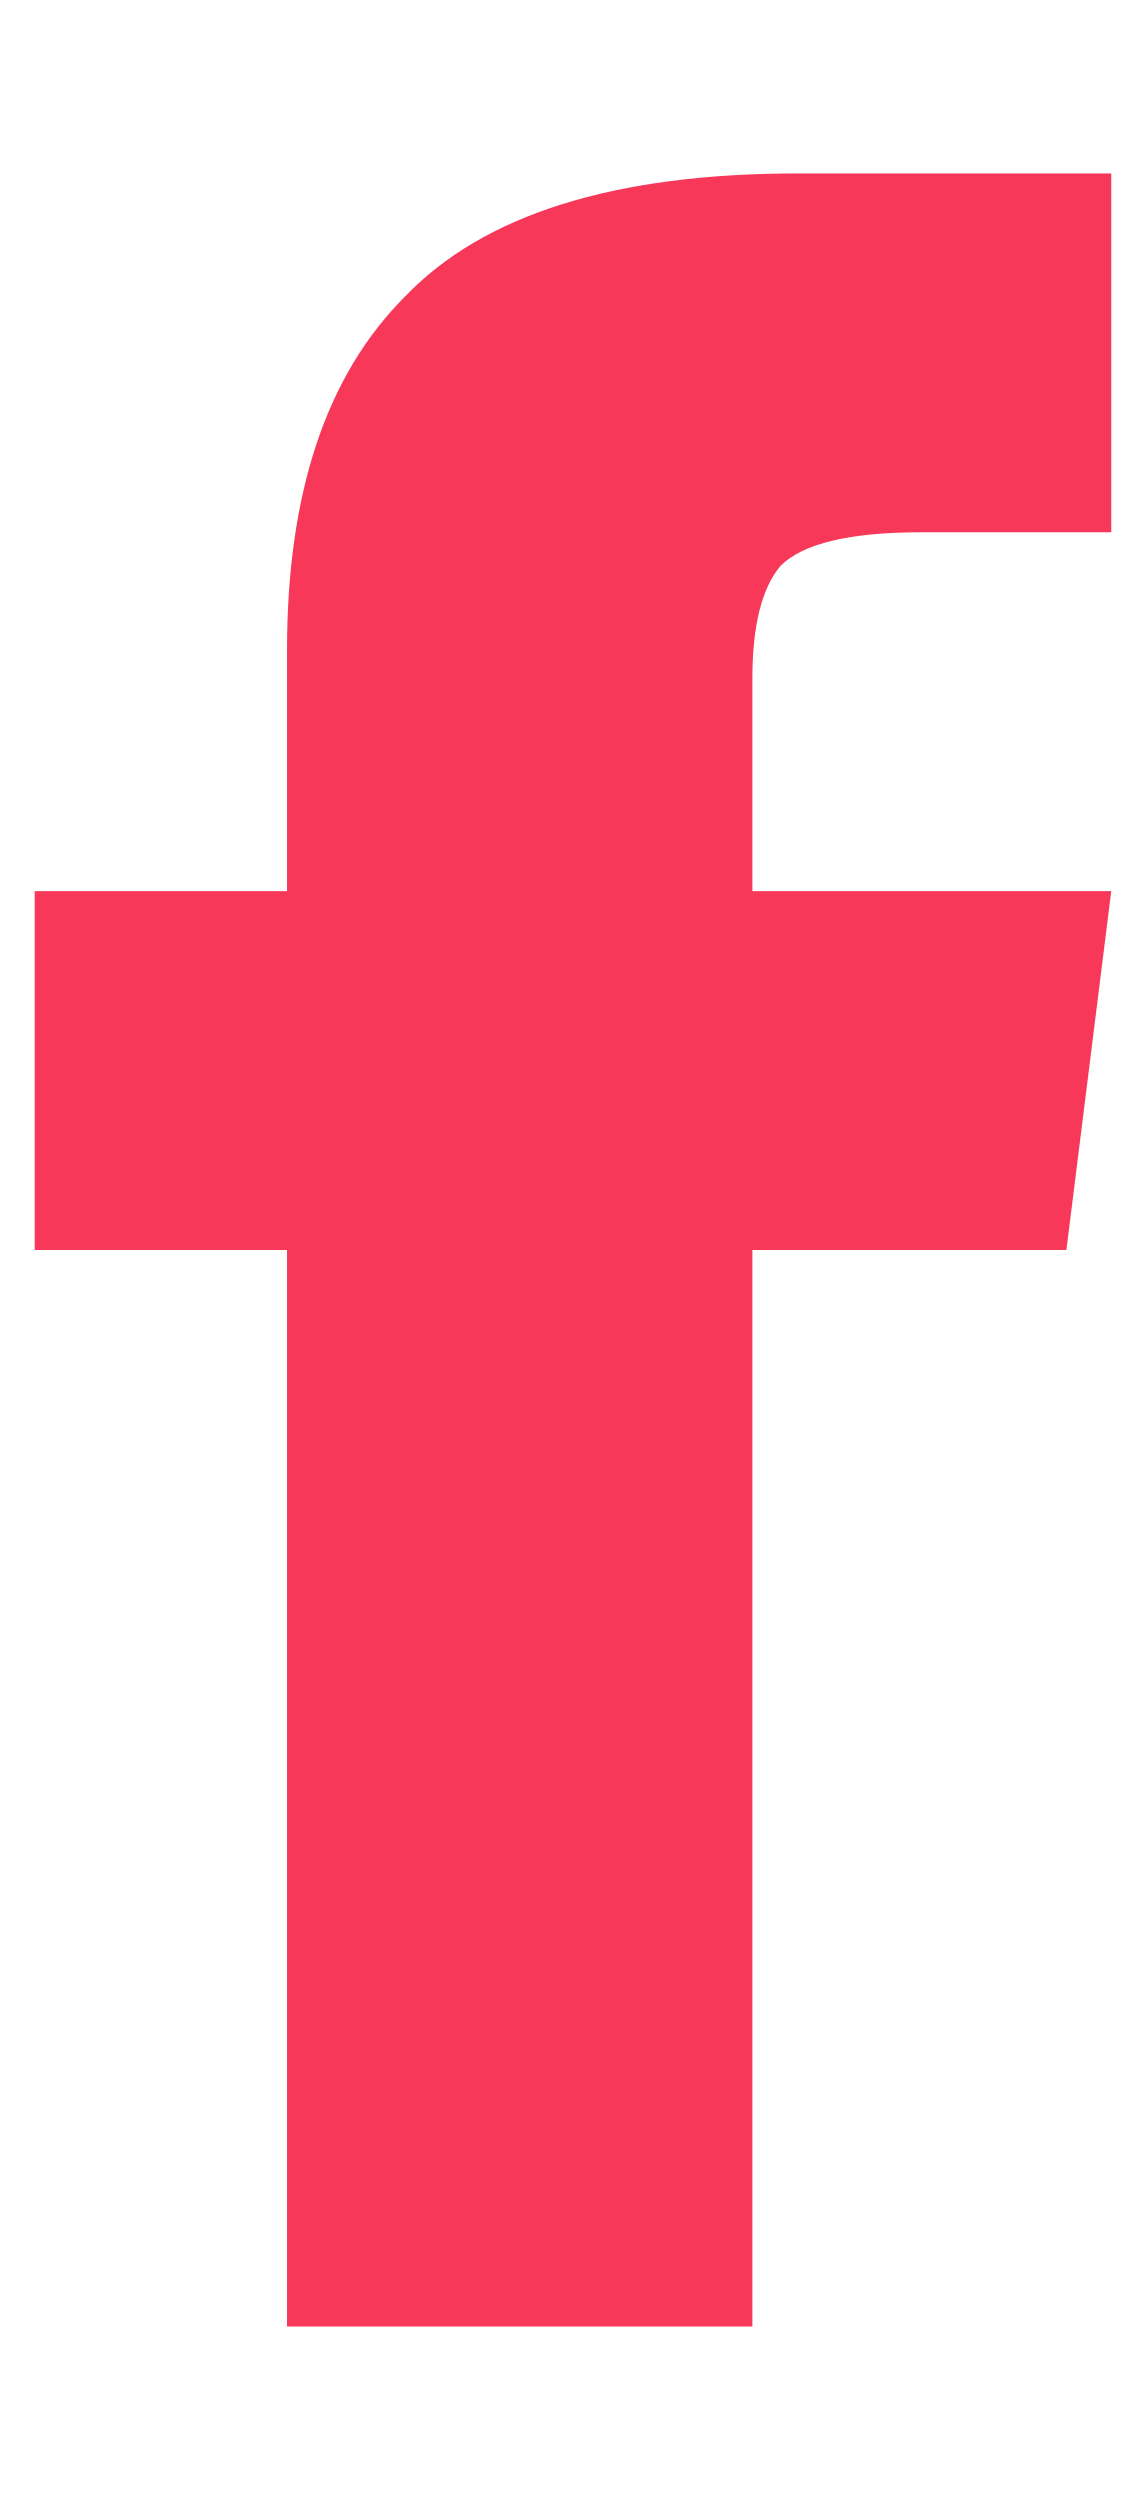
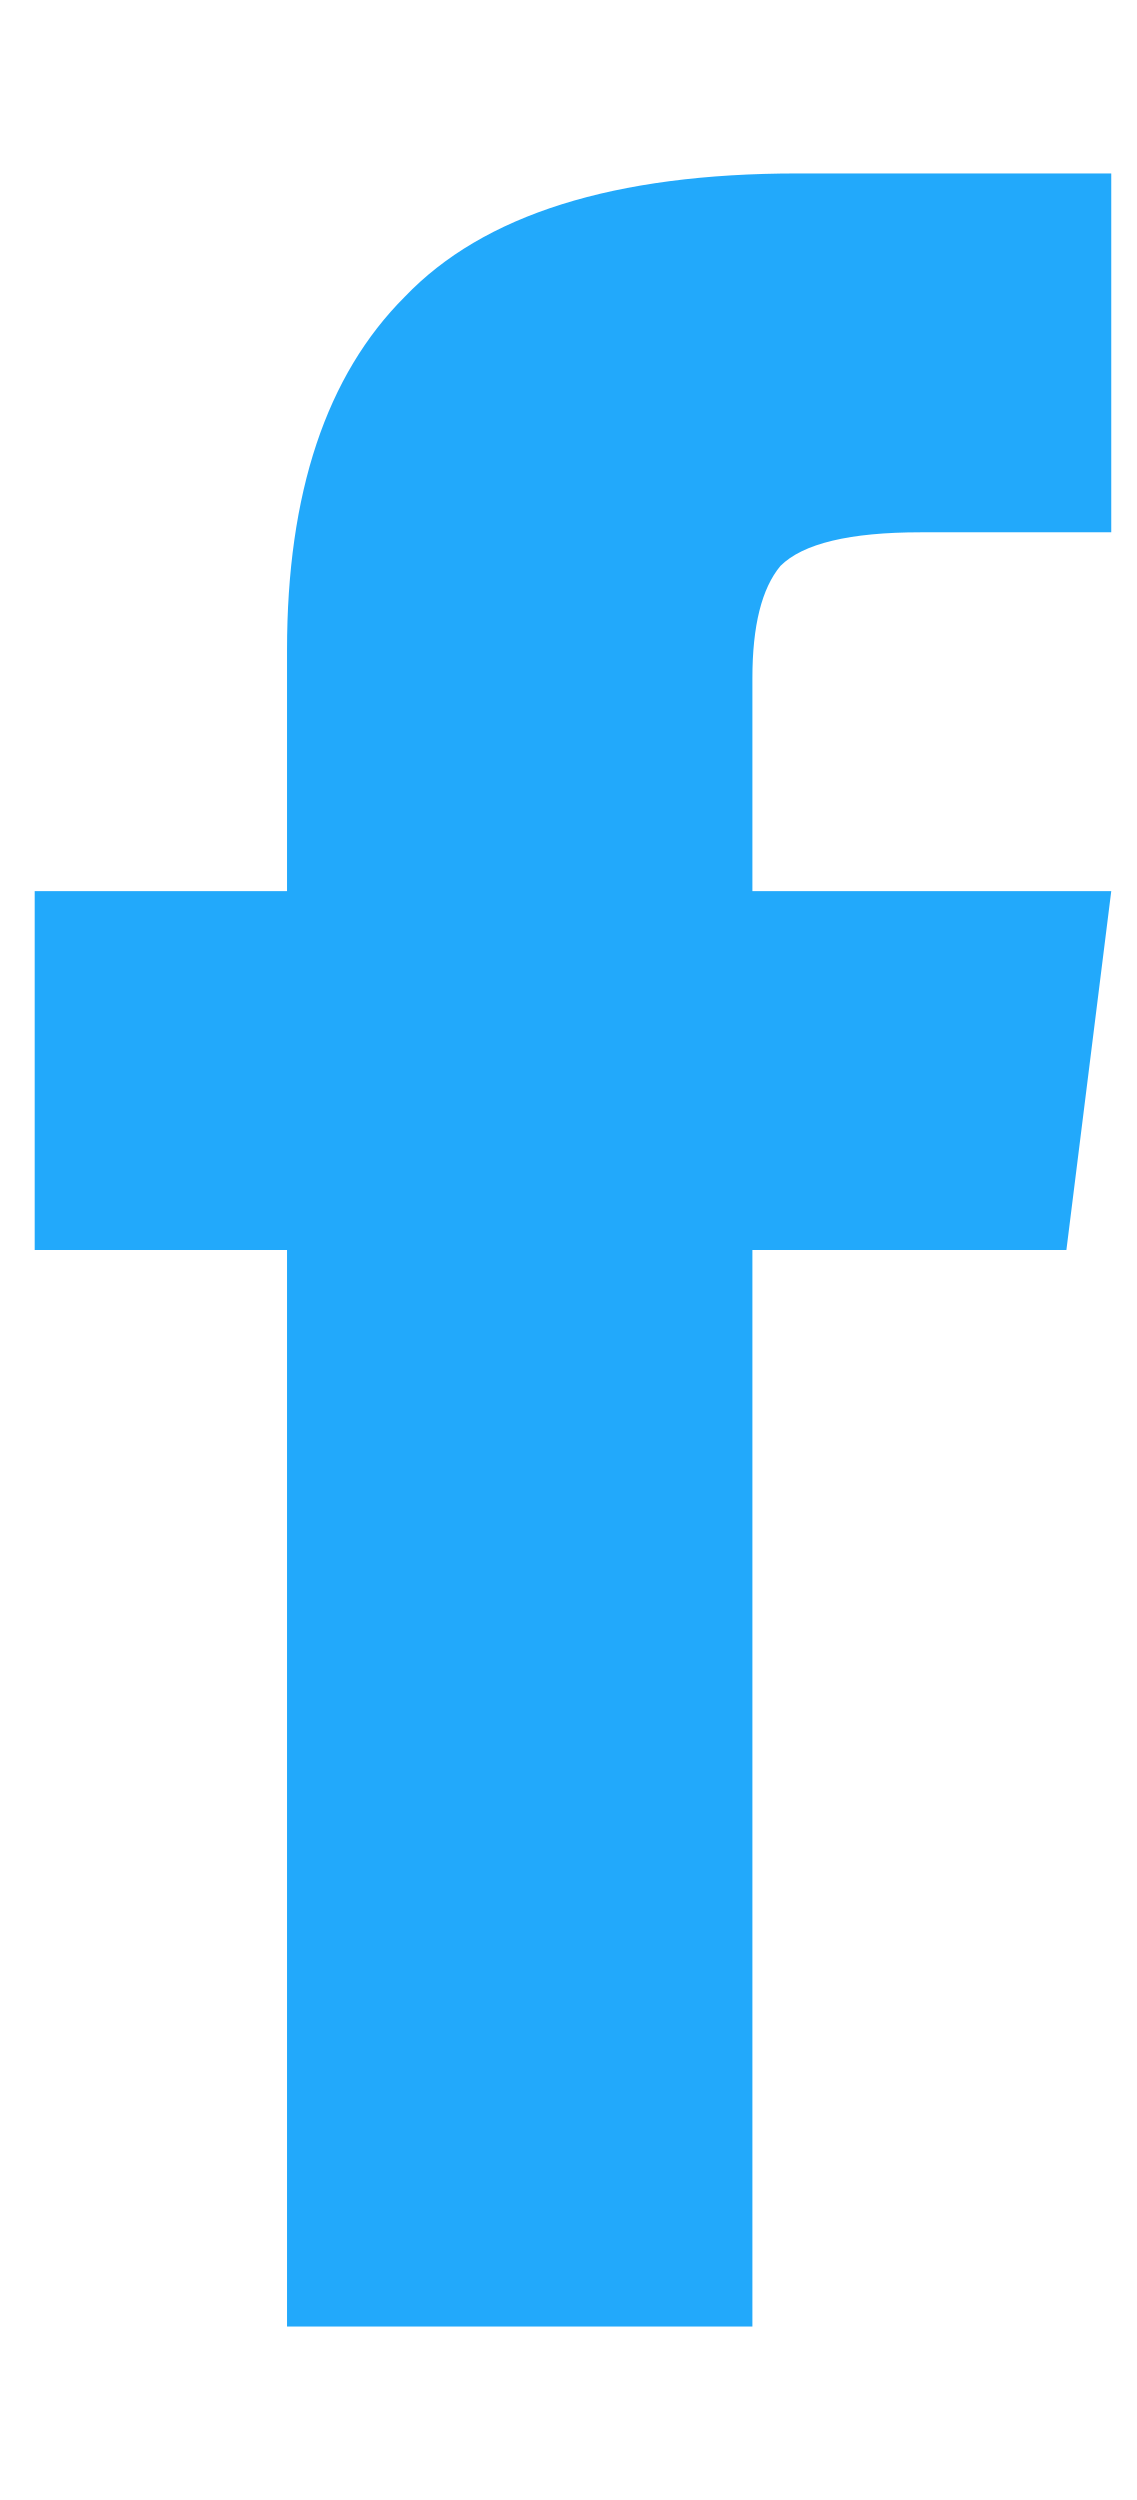
<svg xmlns="http://www.w3.org/2000/svg" xmlns:xlink="http://www.w3.org/1999/xlink" width="10" height="22" version="1.1" viewBox="0 0 19 36">
  <g id="Canvas" transform="translate(-4844 -5521)">
    <g id="icn">
-       <use fill="#f73859" transform="translate(4844.58 5519)" xlink:href="#path-fb_fill" />
+       <use fill="#22a9fb" transform="translate(4844.58 5519)" xlink:href="#path-fb_fill" />
    </g>
  </g>
  <defs>
    <path id="path-fb_fill" d="M 12 14L 18 14L 17.25 20L 12 20L 12 38L 4.219 38L 4.219 20L 0 20L 0 14L 4.219 14L 4.219 9.969C 4.219 7.344 4.875 5.375 6.188 4.062C 7.5 2.688 9.688 2 12.75 2L 18 2L 18 8L 14.812 8C 13.625 8 12.844 8.188 12.469 8.562C 12.156 8.938 12 9.562 12 10.438L 12 14Z" />
  </defs>
</svg>
